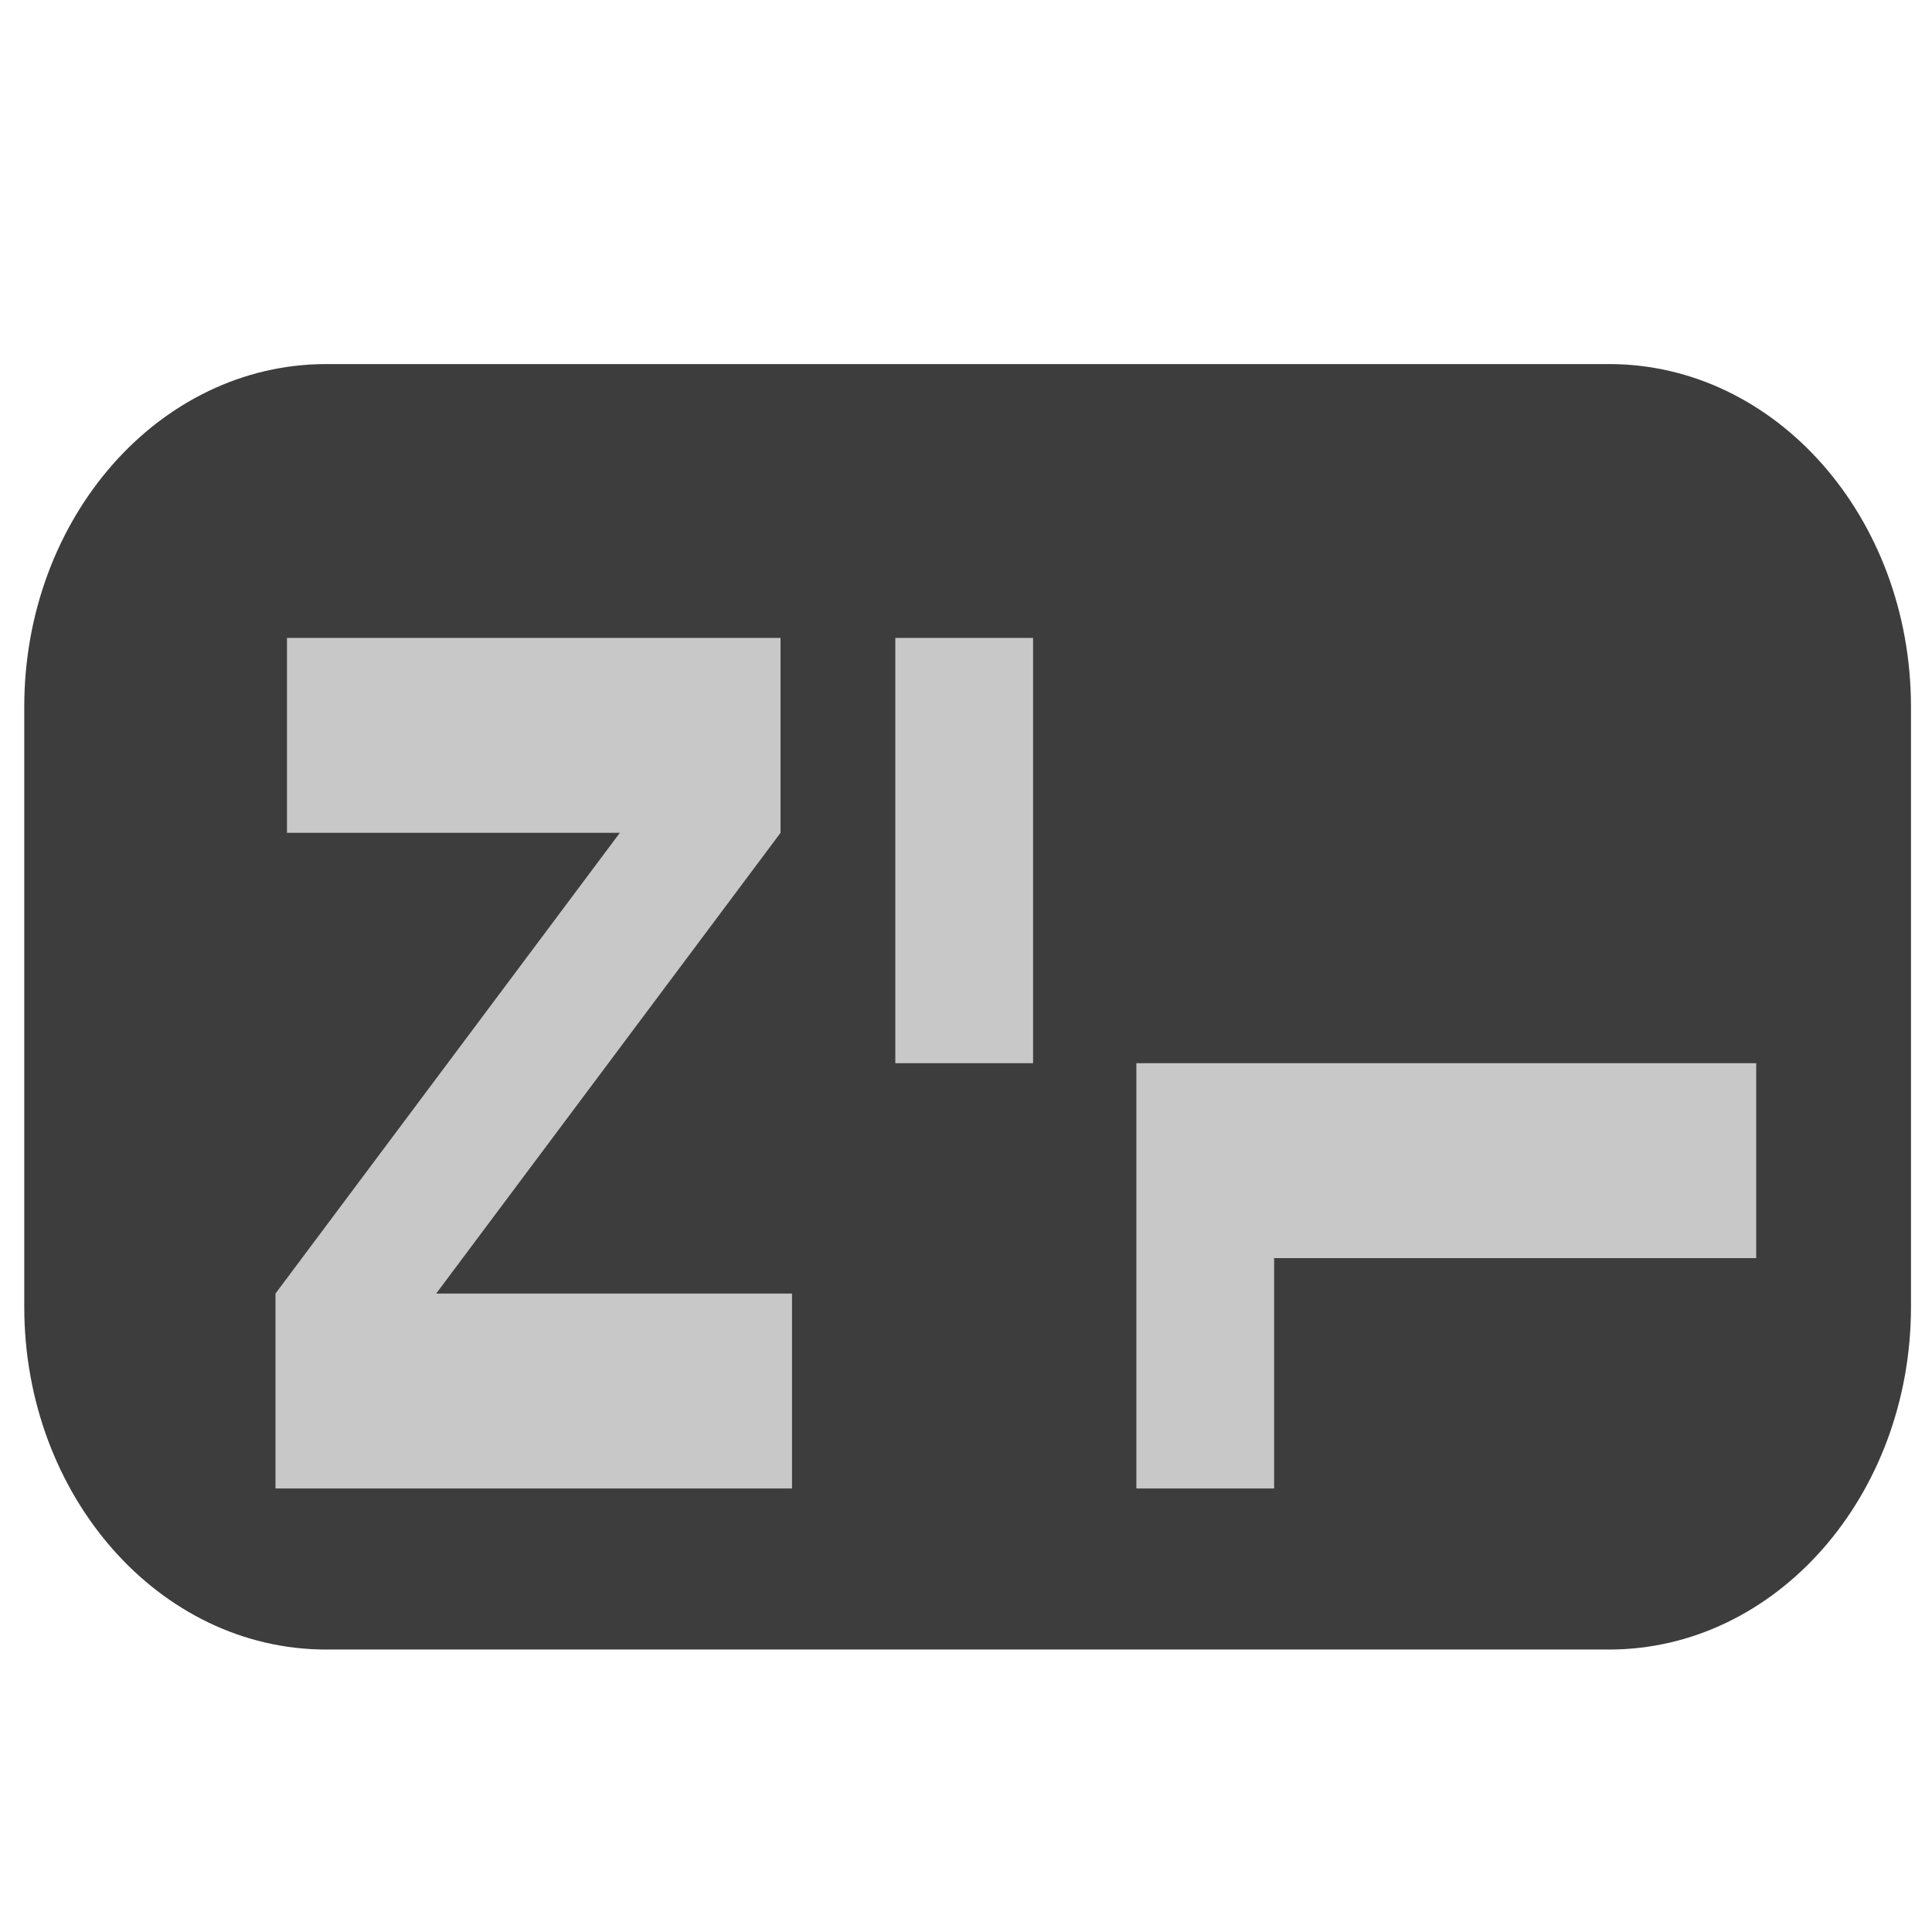
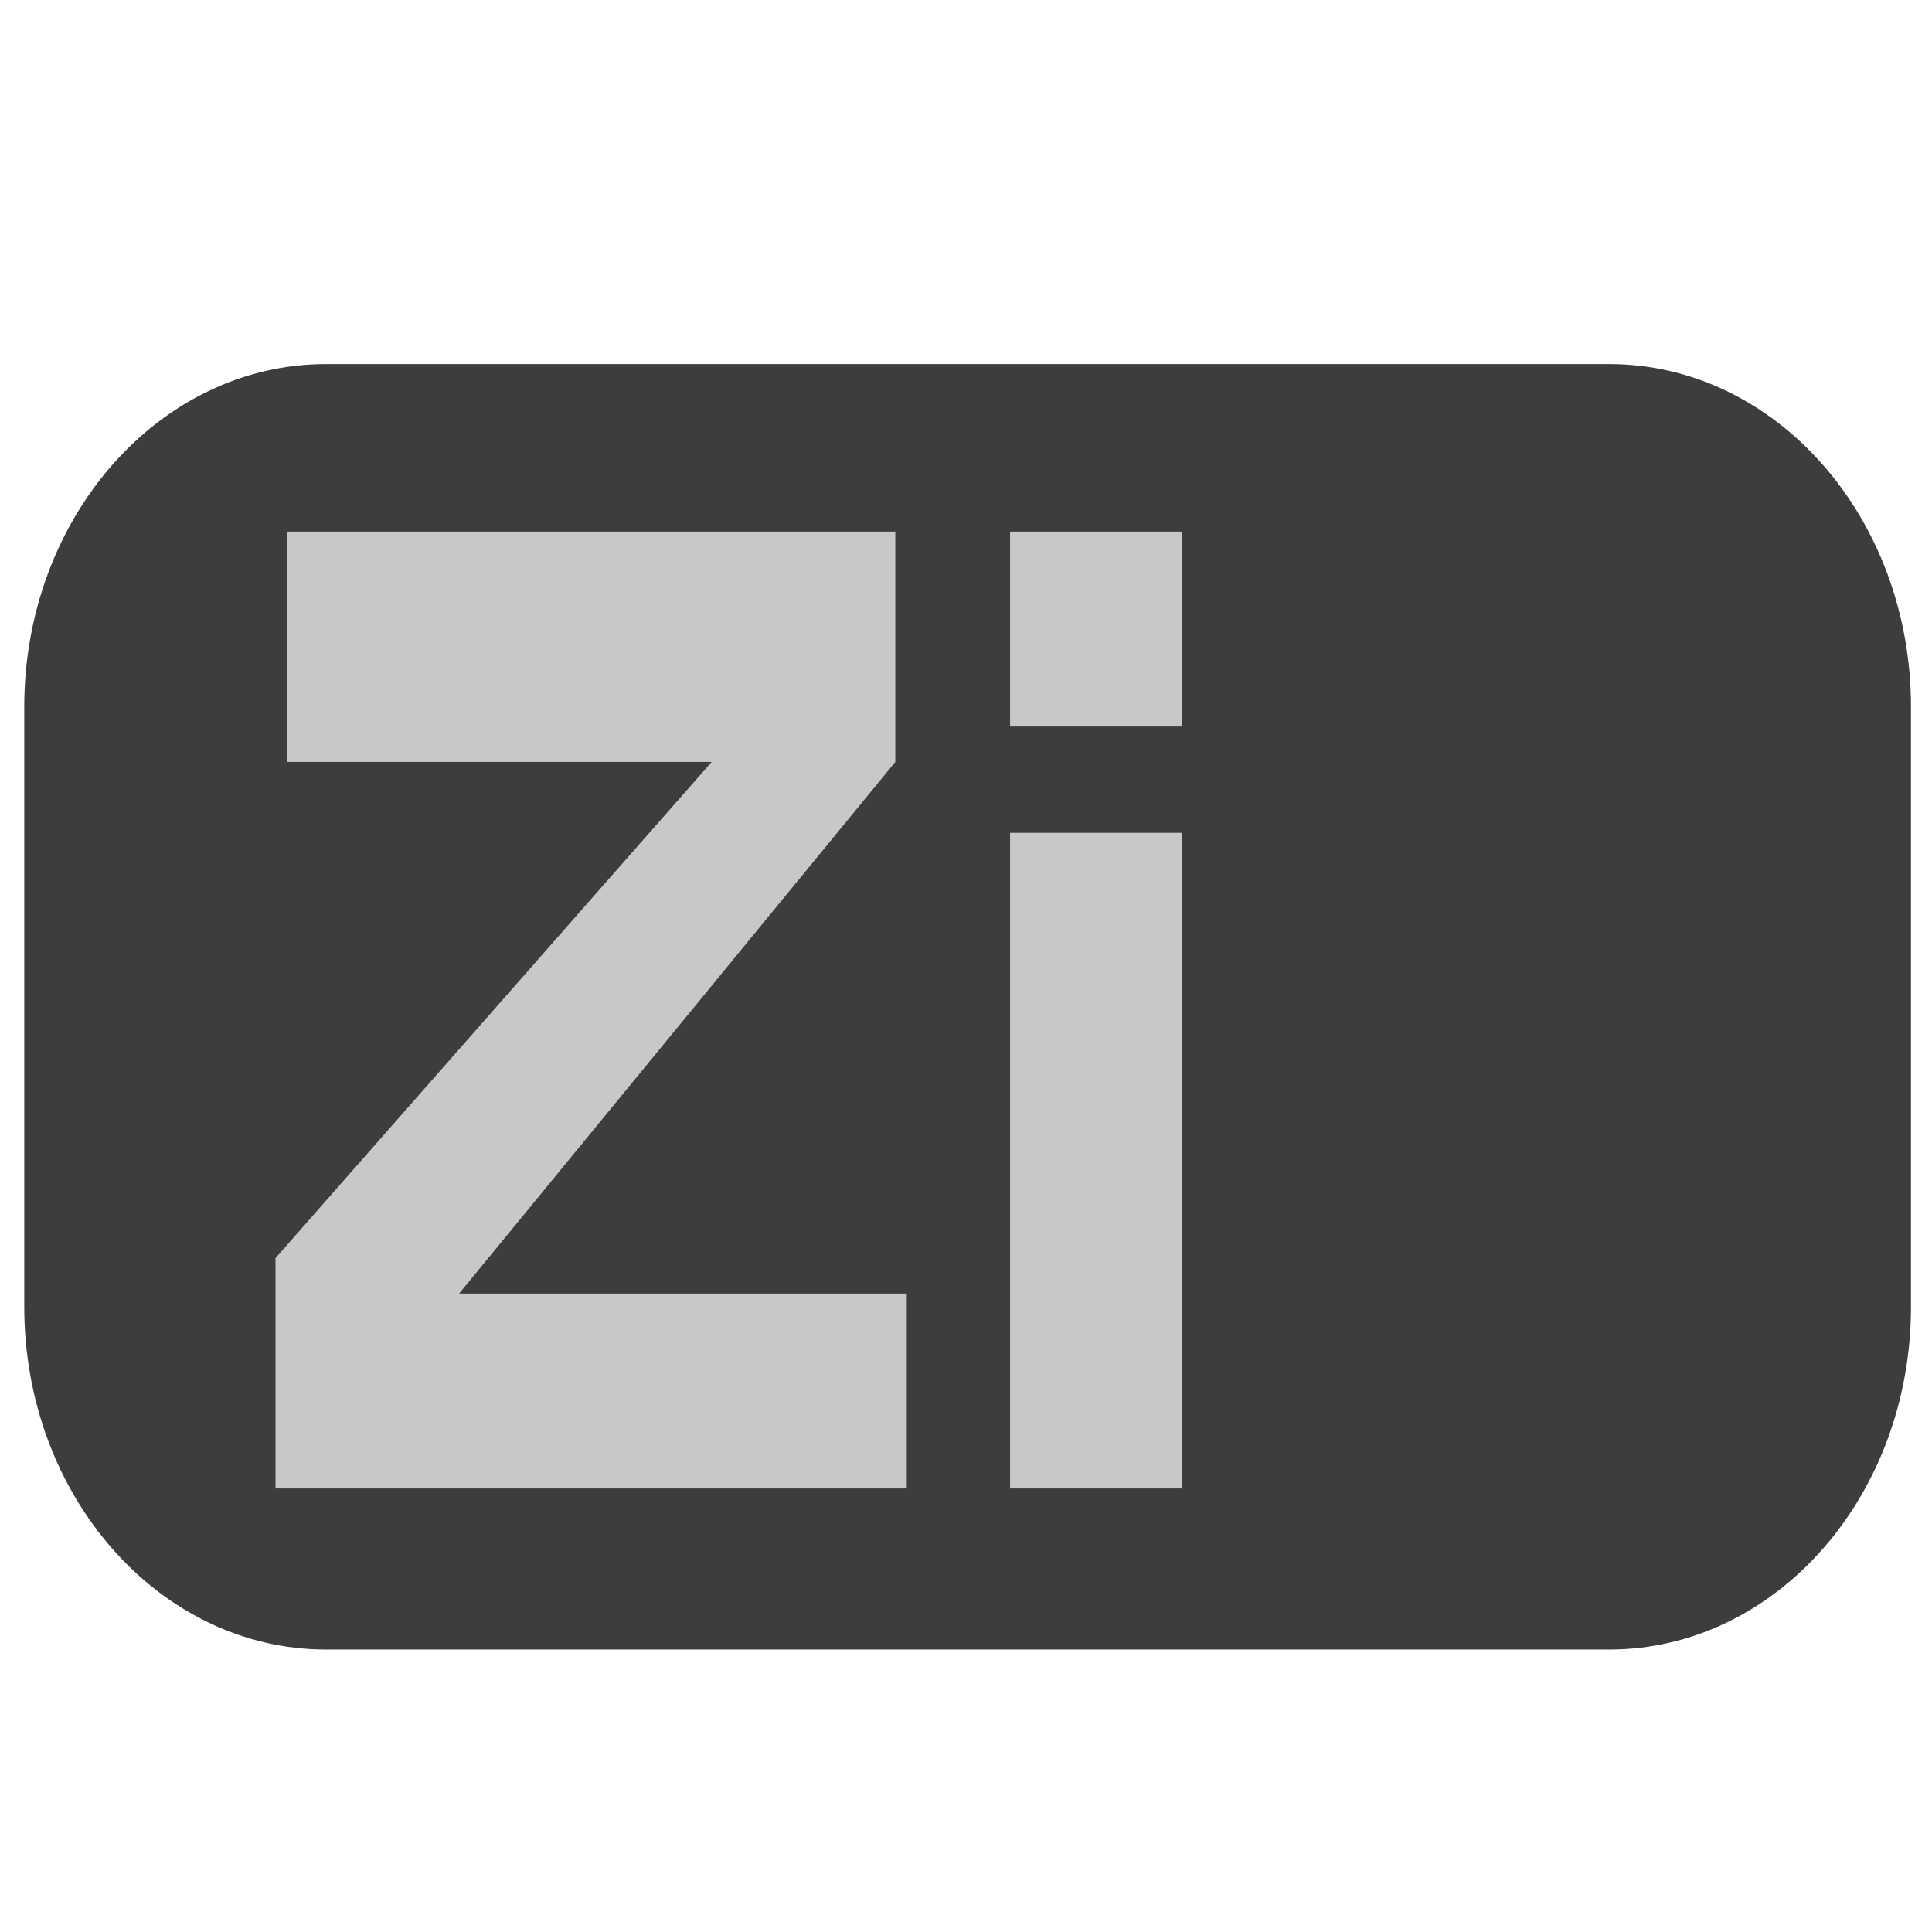
<svg xmlns="http://www.w3.org/2000/svg" width="512" height="512" viewBox="0 0 135.467 135.467" version="1.1" id="svg866">
  <defs id="defs860" />
  <g id="layer1">
    <rect style="fill:#3d3d3d;fill-opacity:1;stroke-width:10.583;stroke-linecap:round;stroke-linejoin:round" id="rect1431" width="132.292" height="90.133" x="1.701" y="25.528" rx="21.167" ry="24.035" />
-     <g aria-label="Z-i" transform="scale(0.804846,1.242474)" id="text836" style="font-style:normal;font-weight:normal;font-size:15.824px;line-height:1.25;font-family:sans-serif;fill:#c8c8c8;fill-opacity:1;stroke:none;stroke-width:0.265">
-       <path d="M 25,36 H 68 V 47 L 38,73 H 69 V 84 H 24 V 73 L 54,47 H 25 Z" style="font-style:normal;font-variant:normal;font-weight:normal;font-stretch:normal;font-size:75.956px;font-family:Alpenkreuzer;-inkscape-font-specification:Alpenkreuzer;fill:#c8c8c8;fill-opacity:1;stroke-width:0.265" id="path838" />
-       <path d="M 78,36 H 90 V 60 H 78 Z" style="font-style:normal;font-variant:normal;font-weight:normal;font-stretch:normal;font-size:75.956px;font-family:Alpenkreuzer;-inkscape-font-specification:Alpenkreuzer;fill:#c8c8c8;fill-opacity:1;stroke-width:0.265" id="path839" />
-       <path d="M 99,60 H 153 V 71 H 111 V 84 H 99 Z" style="font-style:normal;font-variant:normal;font-weight:normal;font-stretch:normal;font-size:75.956px;font-family:Alpenkreuzer;-inkscape-font-specification:Alpenkreuzer;fill:#c8c8c8;fill-opacity:1;stroke-width:0.265" id="path840" />
+     <g aria-label="Zi" transform="scale(0.804846,1.242474)" id="text836" style="font-style:normal;font-weight:normal;font-size:15.824px;line-height:1.25;font-family:sans-serif;fill:#c8c8c8;fill-opacity:1;stroke:none;stroke-width:0.265">
+       <path d="M 25,30 H 78 V 43 L 40,73 H 79 V 84 H 24 V 71 L 62,43 H 25 Z" style="font-style:normal;font-variant:normal;font-weight:normal;font-stretch:normal;font-size:75.956px;font-family:Alpenkreuzer;-inkscape-font-specification:Alpenkreuzer;fill:#c8c8c8;fill-opacity:1;stroke-width:0.265" id="path838" />
+       <path d="M 88,30 H 103 V 41 H 88 Z M 88,47 H 103 V 84 H 88 Z" style="font-style:normal;font-variant:normal;font-weight:normal;font-stretch:normal;font-size:75.956px;font-family:Alpenkreuzer;-inkscape-font-specification:Alpenkreuzer;fill:#c8c8c8;fill-opacity:1;stroke-width:0.265" id="path840" />
    </g>
  </g>
</svg>
